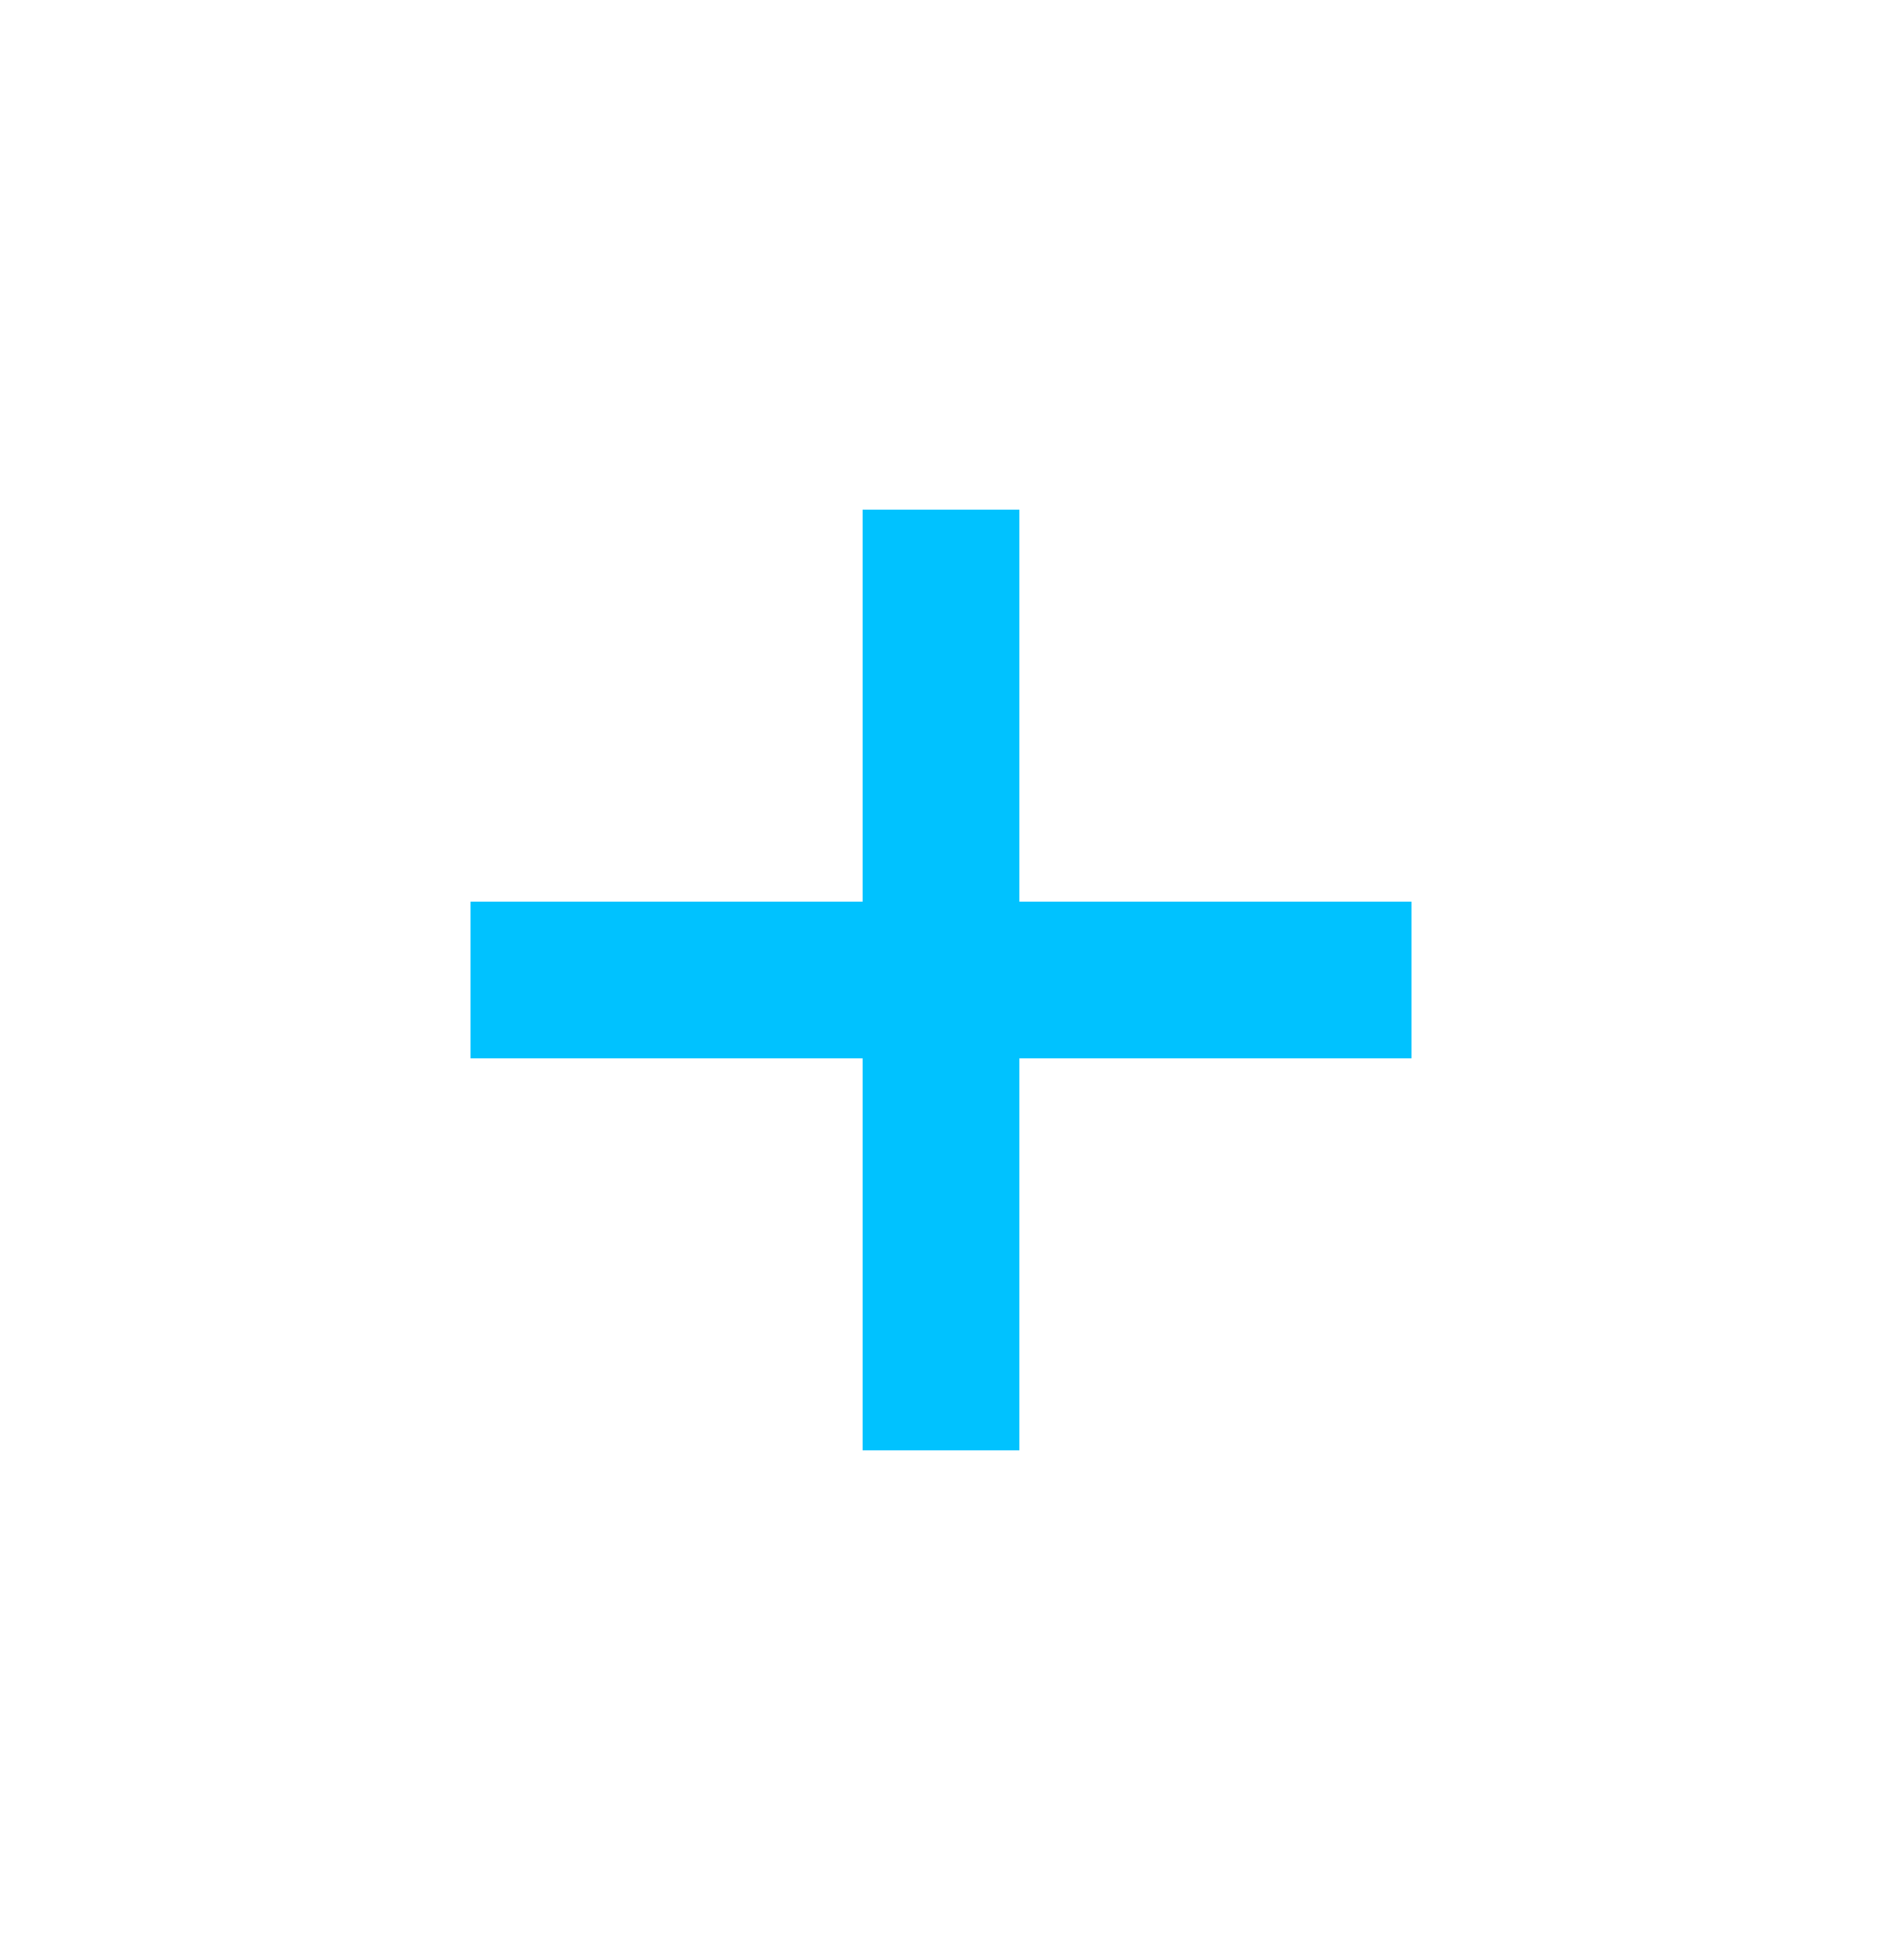
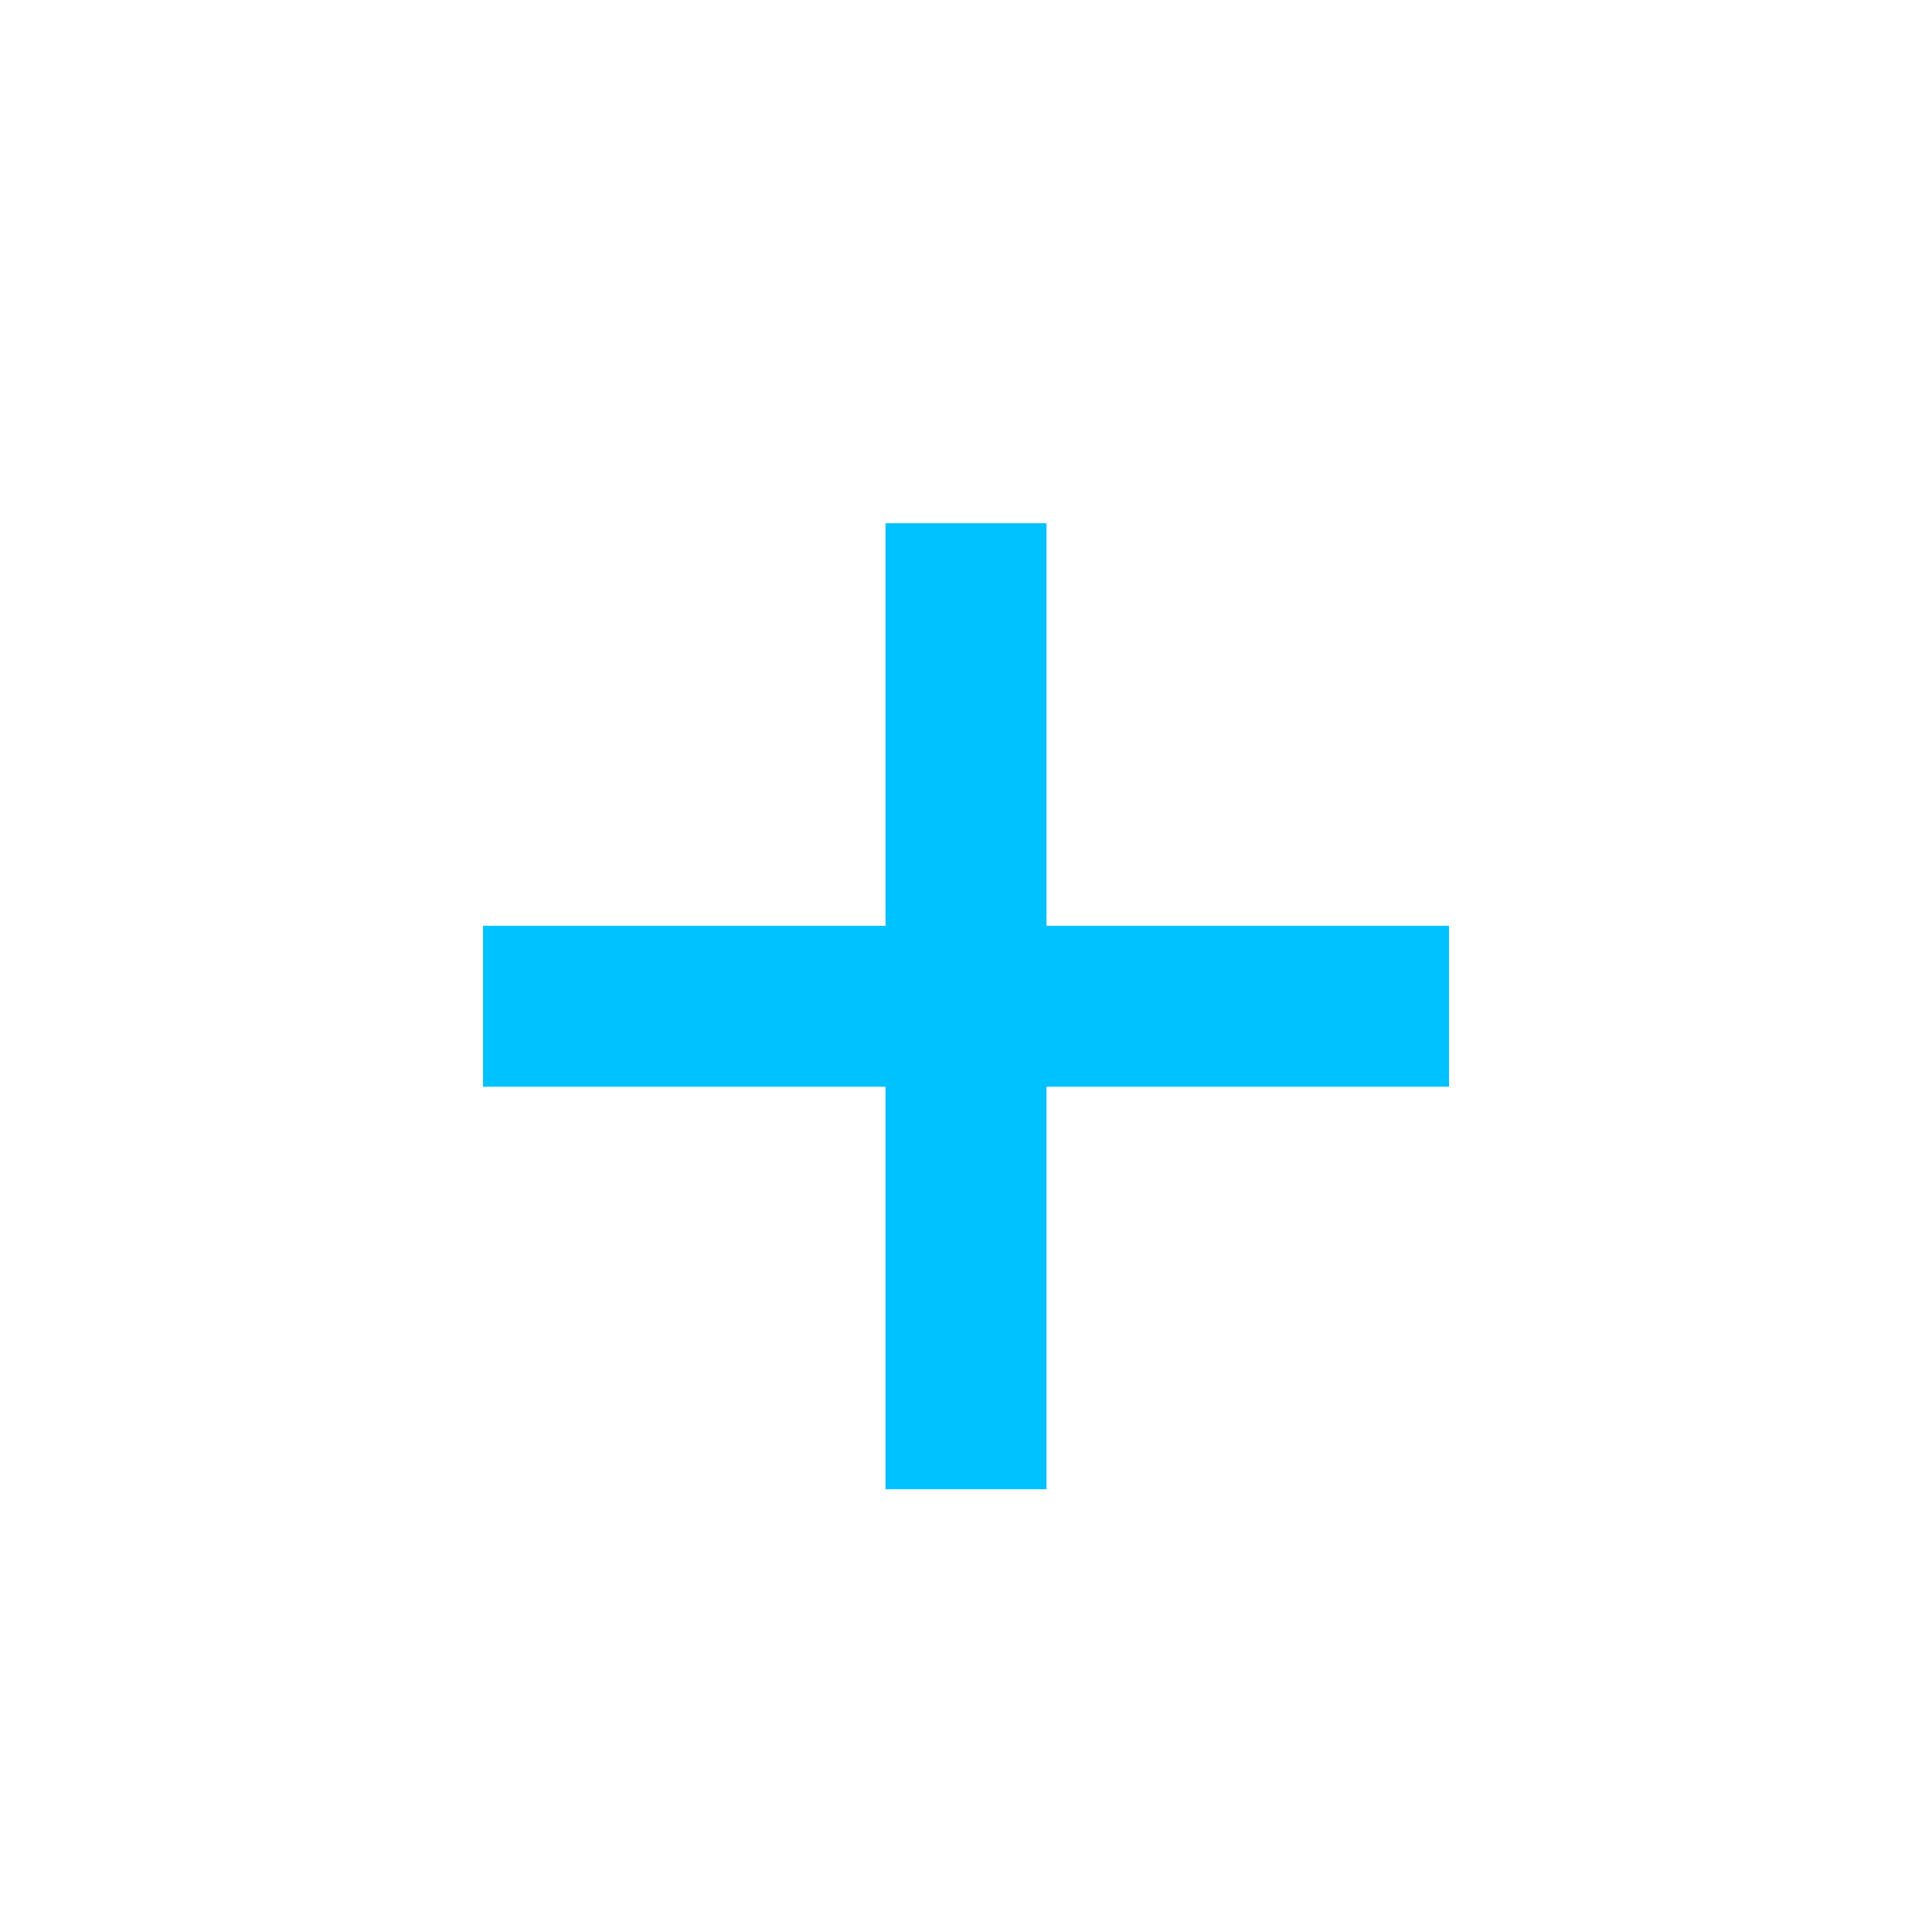
- <svg xmlns="http://www.w3.org/2000/svg" width="24" height="25" viewBox="0 0 24 25" fill="none">
+ <svg xmlns="http://www.w3.org/2000/svg" width="24" height="24" viewBox="0 0 24 24" fill="none">
  <path d="M6 12.5H18" stroke="#00C2FF" stroke-width="2" />
  <path d="M12 6.5V18.5" stroke="#00C2FF" stroke-width="2" />
</svg>
